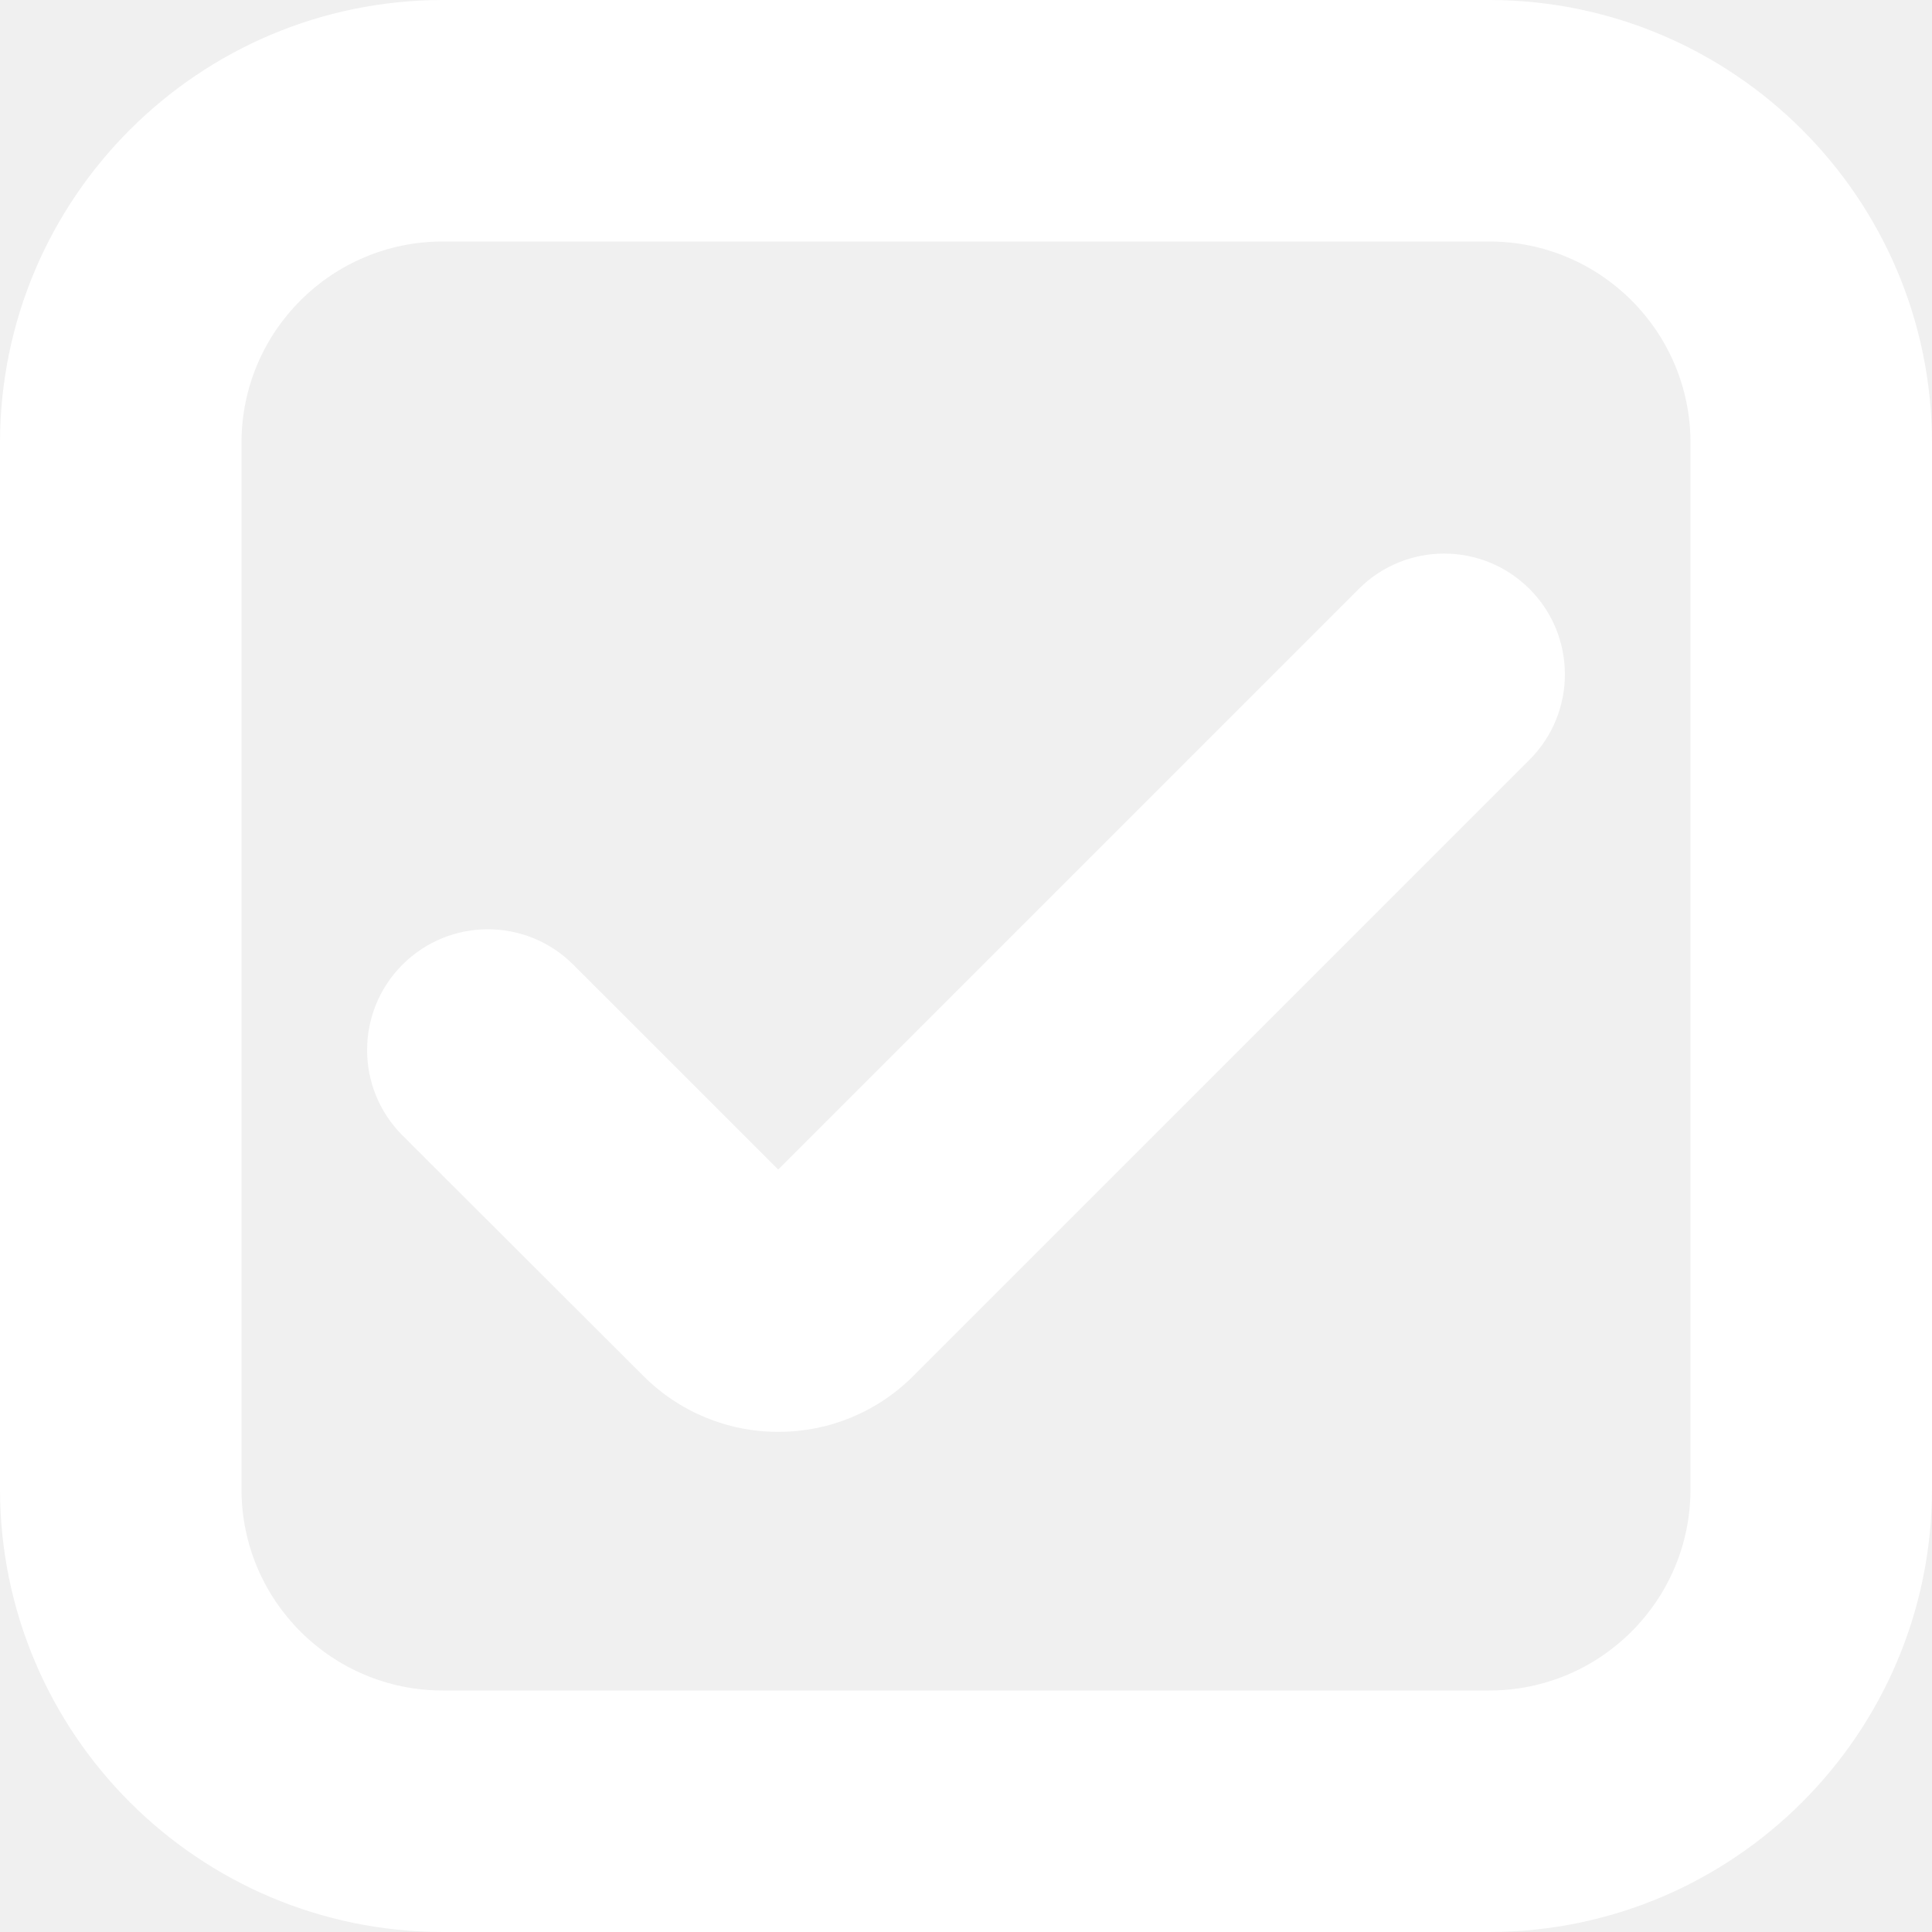
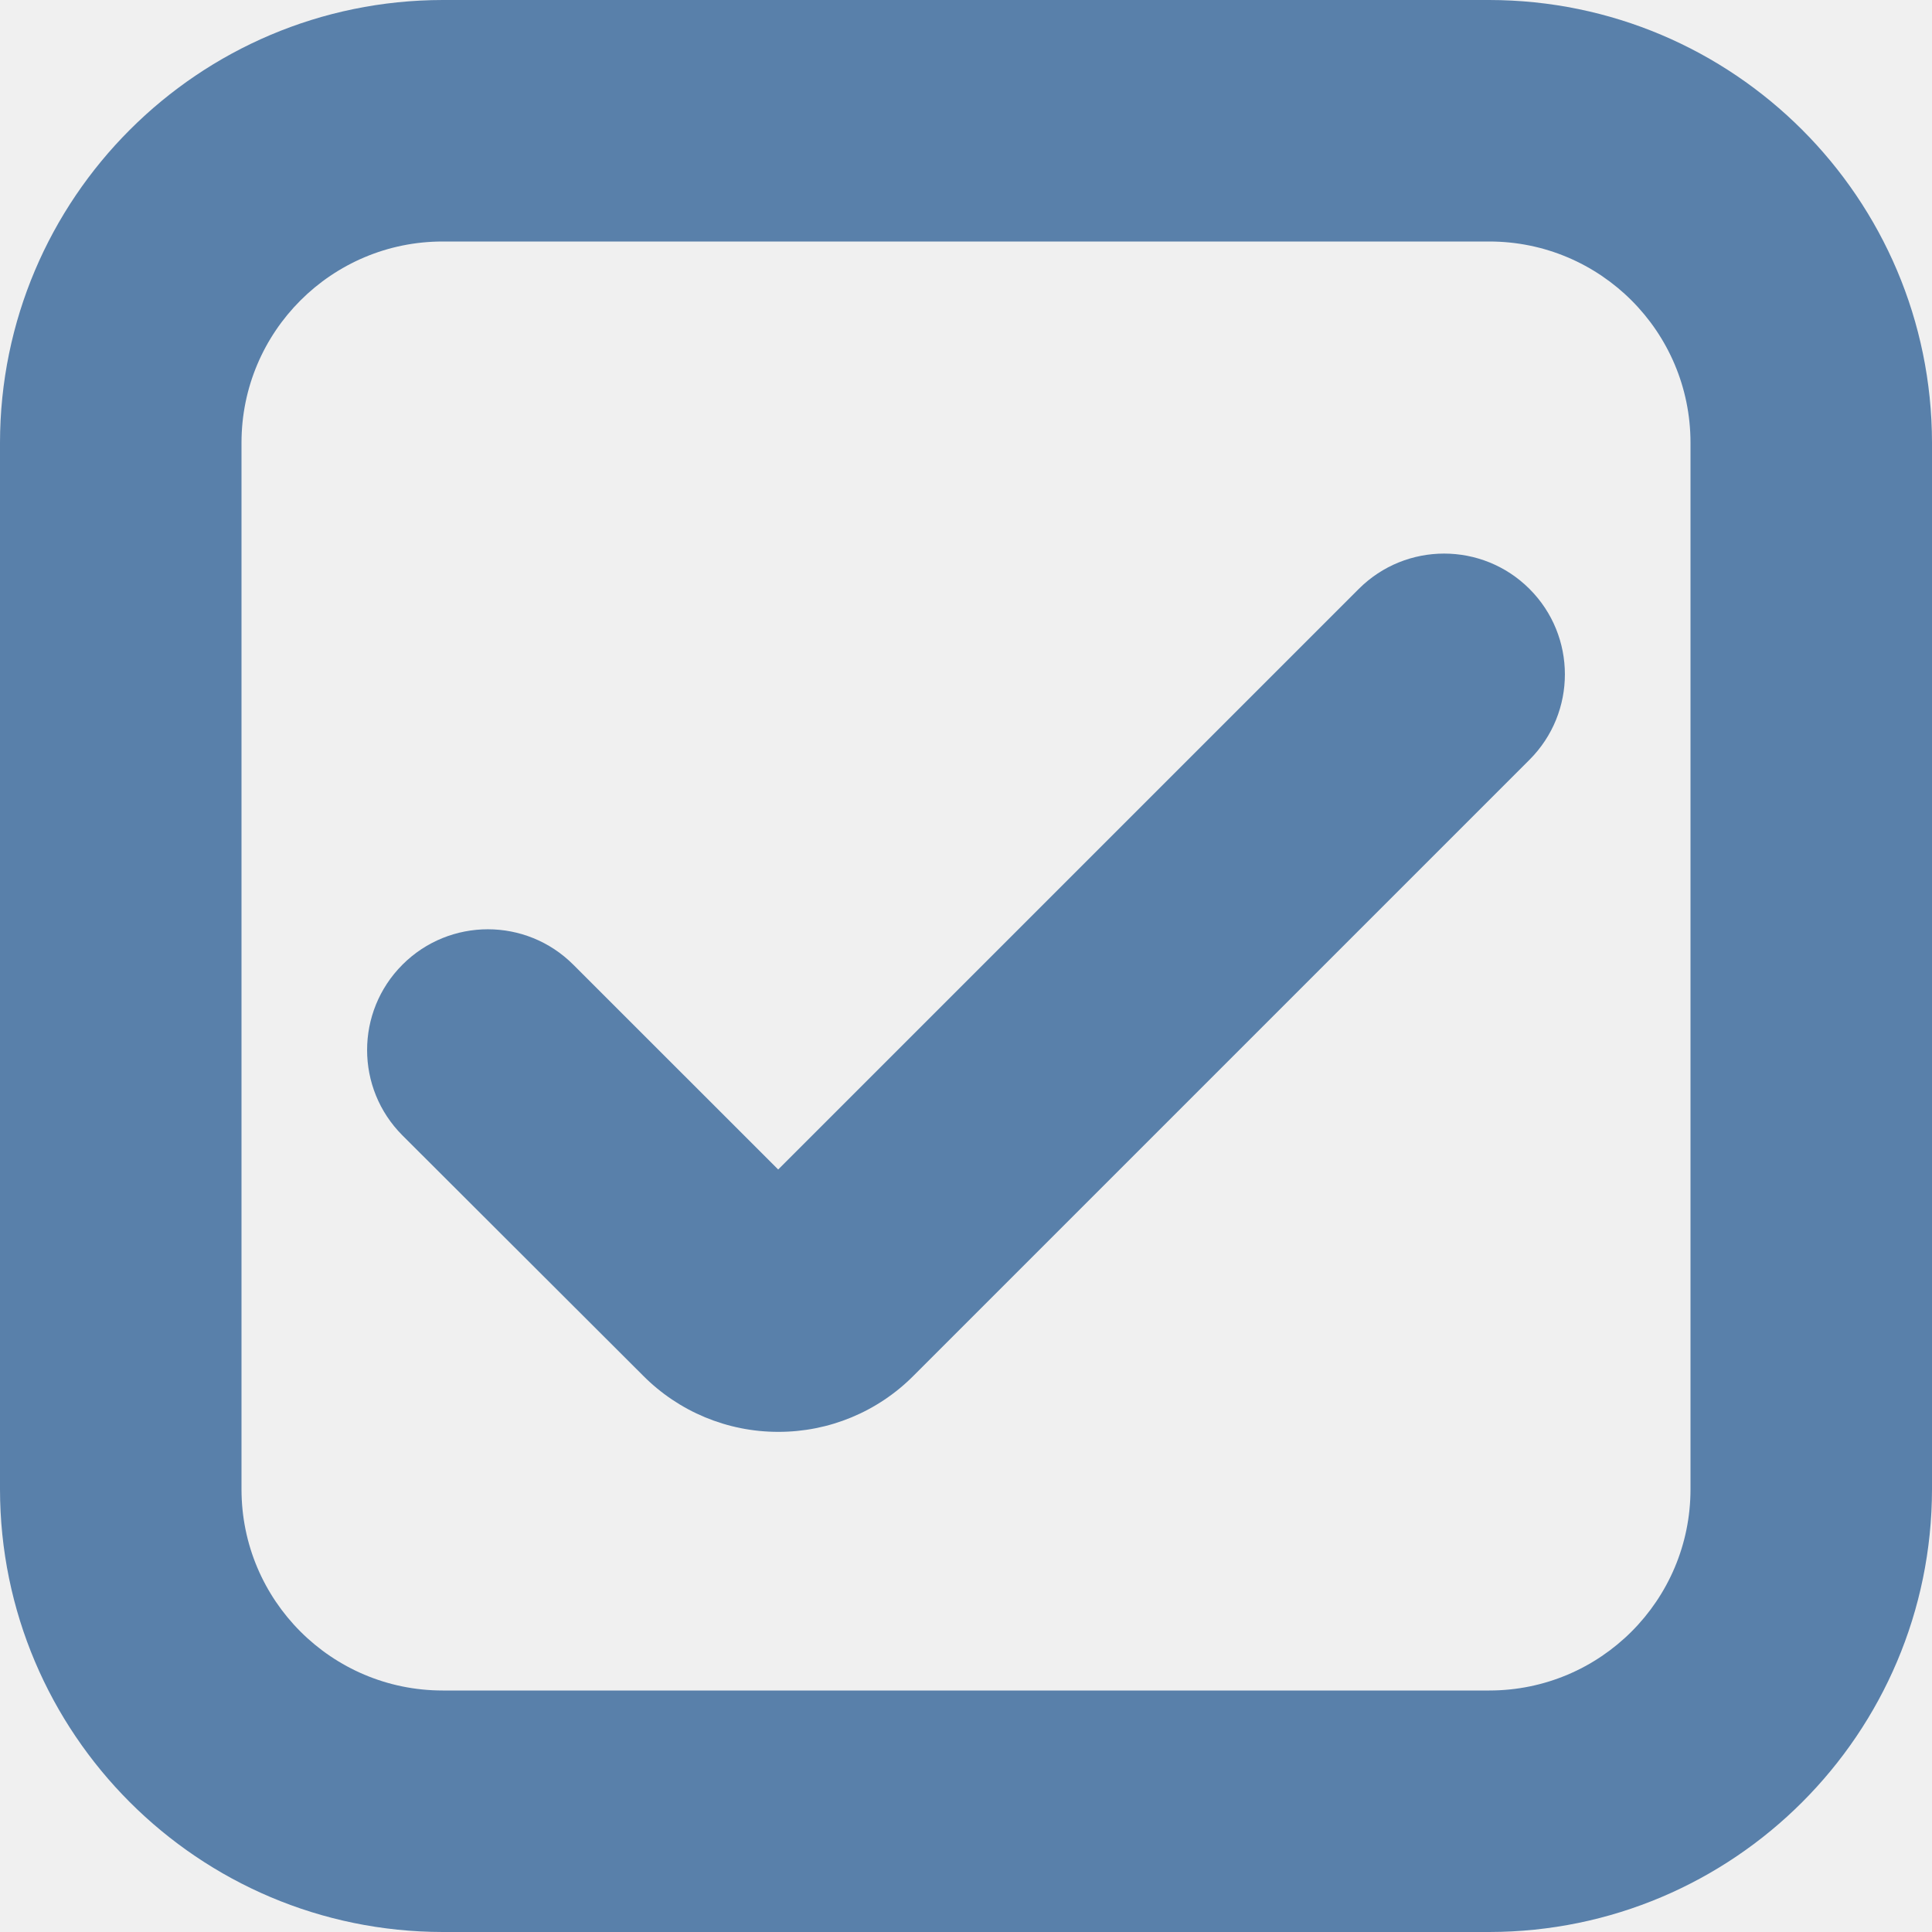
<svg xmlns="http://www.w3.org/2000/svg" version="1.1" id="Capa_1" x="0px" y="0px" viewBox="0 0 512 512" style="enable-background:new 0 0 512 512;" xml:space="preserve" width="512" height="512">
  <g>
-     <path d="M394.667,512H117.333C52.561,511.929,0.071,459.439,0,394.667V117.333C0.071,52.561,52.561,0.071,117.333,0h277.333   C459.439,0.071,511.929,52.561,512,117.333v277.333C511.929,459.439,459.439,511.929,394.667,512z M117.333,64   C87.878,64,64,87.878,64,117.333v277.333C64,424.122,87.878,448,117.333,448h277.333C424.122,448,448,424.122,448,394.667V117.333   C448,87.878,424.122,64,394.667,64H117.333z" fill="#fff" />
-     <path d="M206.229,379.456c-13.462,0.009-26.368-5.368-35.84-14.933l-63.723-63.616c-12.501-12.493-12.507-32.754-0.014-45.255   c0.005-0.005,0.01-0.01,0.014-0.015l0,0c12.496-12.492,32.752-12.492,45.248,0l54.315,54.293l153.856-153.856   c12.496-12.492,32.752-12.492,45.248,0l0,0c12.501,12.493,12.507,32.754,0.014,45.255c-0.005,0.005-0.01,0.01-0.014,0.014   L242.048,364.629C232.566,374.154,219.669,379.493,206.229,379.456z" fill="#fff" />
+     <path d="M394.667,512H117.333C52.561,511.929,0.071,459.439,0,394.667V117.333C0.071,52.561,52.561,0.071,117.333,0h277.333   C459.439,0.071,511.929,52.561,512,117.333v277.333C511.929,459.439,459.439,511.929,394.667,512z M117.333,64   C87.878,64,64,87.878,64,117.333v277.333C64,424.122,87.878,448,117.333,448h277.333C424.122,448,448,424.122,448,394.667V117.333   C448,87.878,424.122,64,394.667,64H117.333z" fill="#5980aa" />
+     <path d="M206.229,379.456c-13.462,0.009-26.368-5.368-35.84-14.933l-63.723-63.616c-12.501-12.493-12.507-32.754-0.014-45.255   c0.005-0.005,0.01-0.01,0.014-0.015l0,0c12.496-12.492,32.752-12.492,45.248,0l54.315,54.293l153.856-153.856   c12.496-12.492,32.752-12.492,45.248,0l0,0c12.501,12.493,12.507,32.754,0.014,45.255c-0.005,0.005-0.01,0.01-0.014,0.014   L242.048,364.629C232.566,374.154,219.669,379.493,206.229,379.456z" fill="#5980aa" />
  </g>
</svg>
